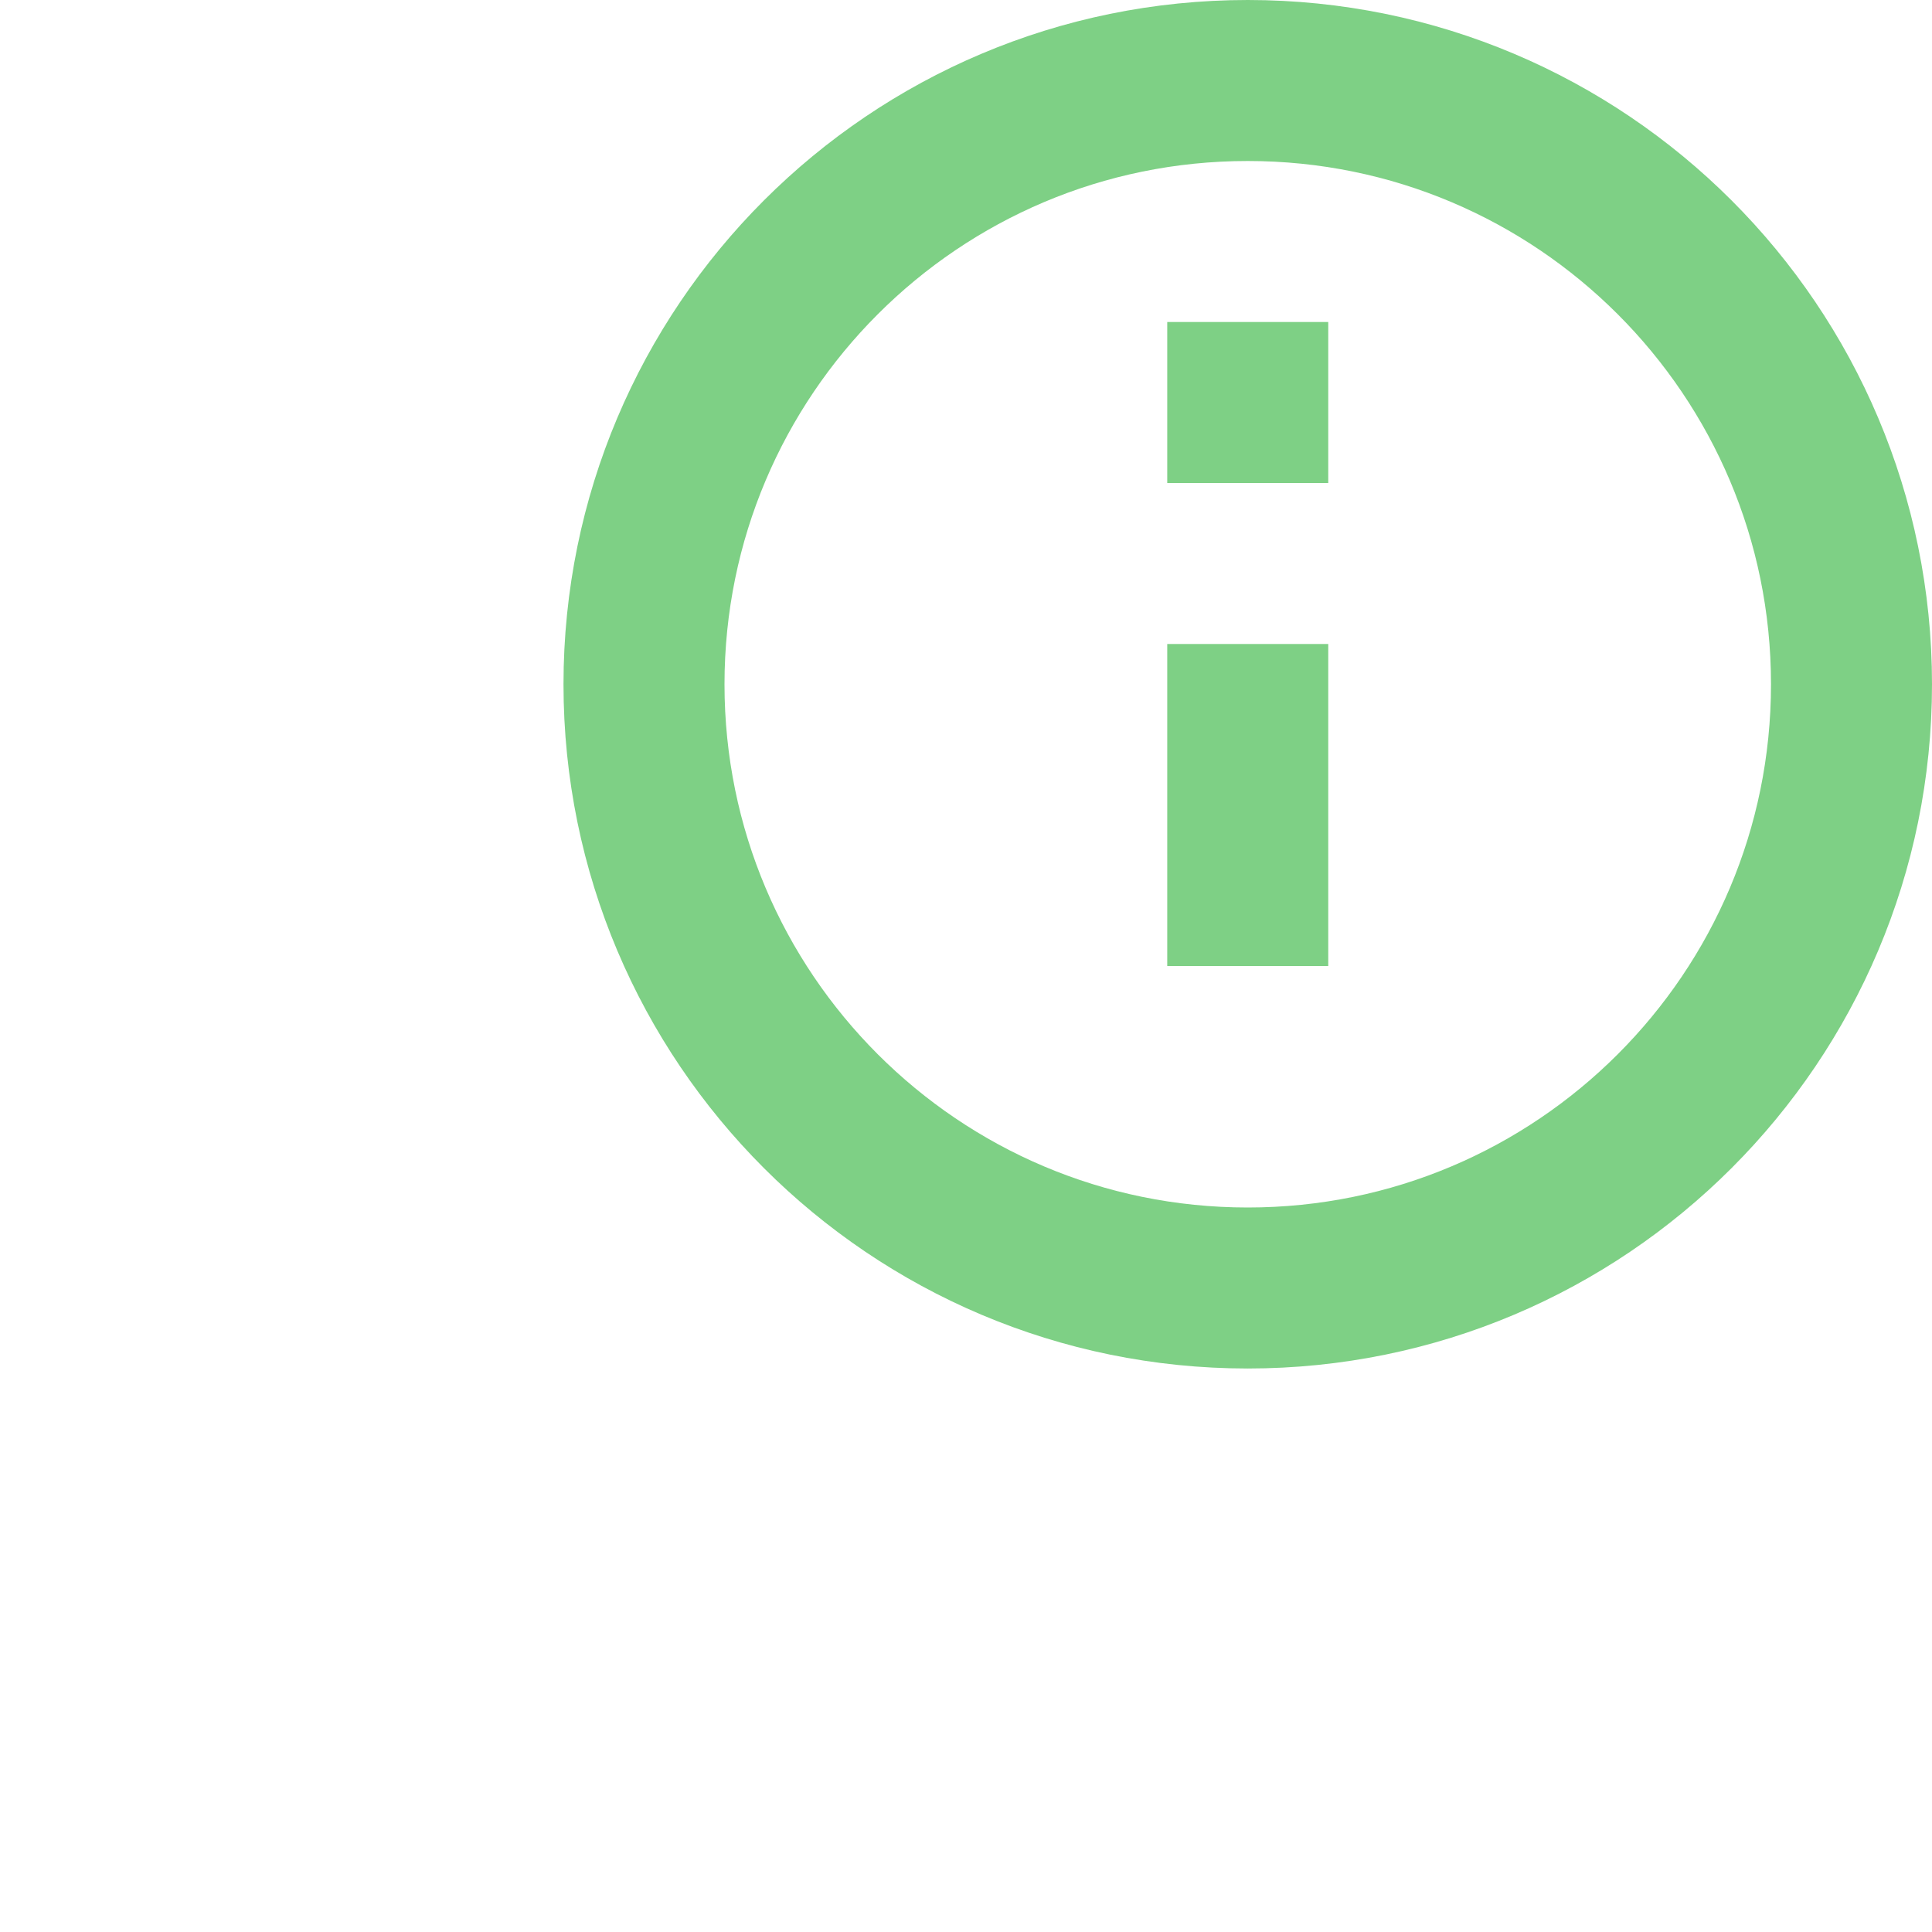
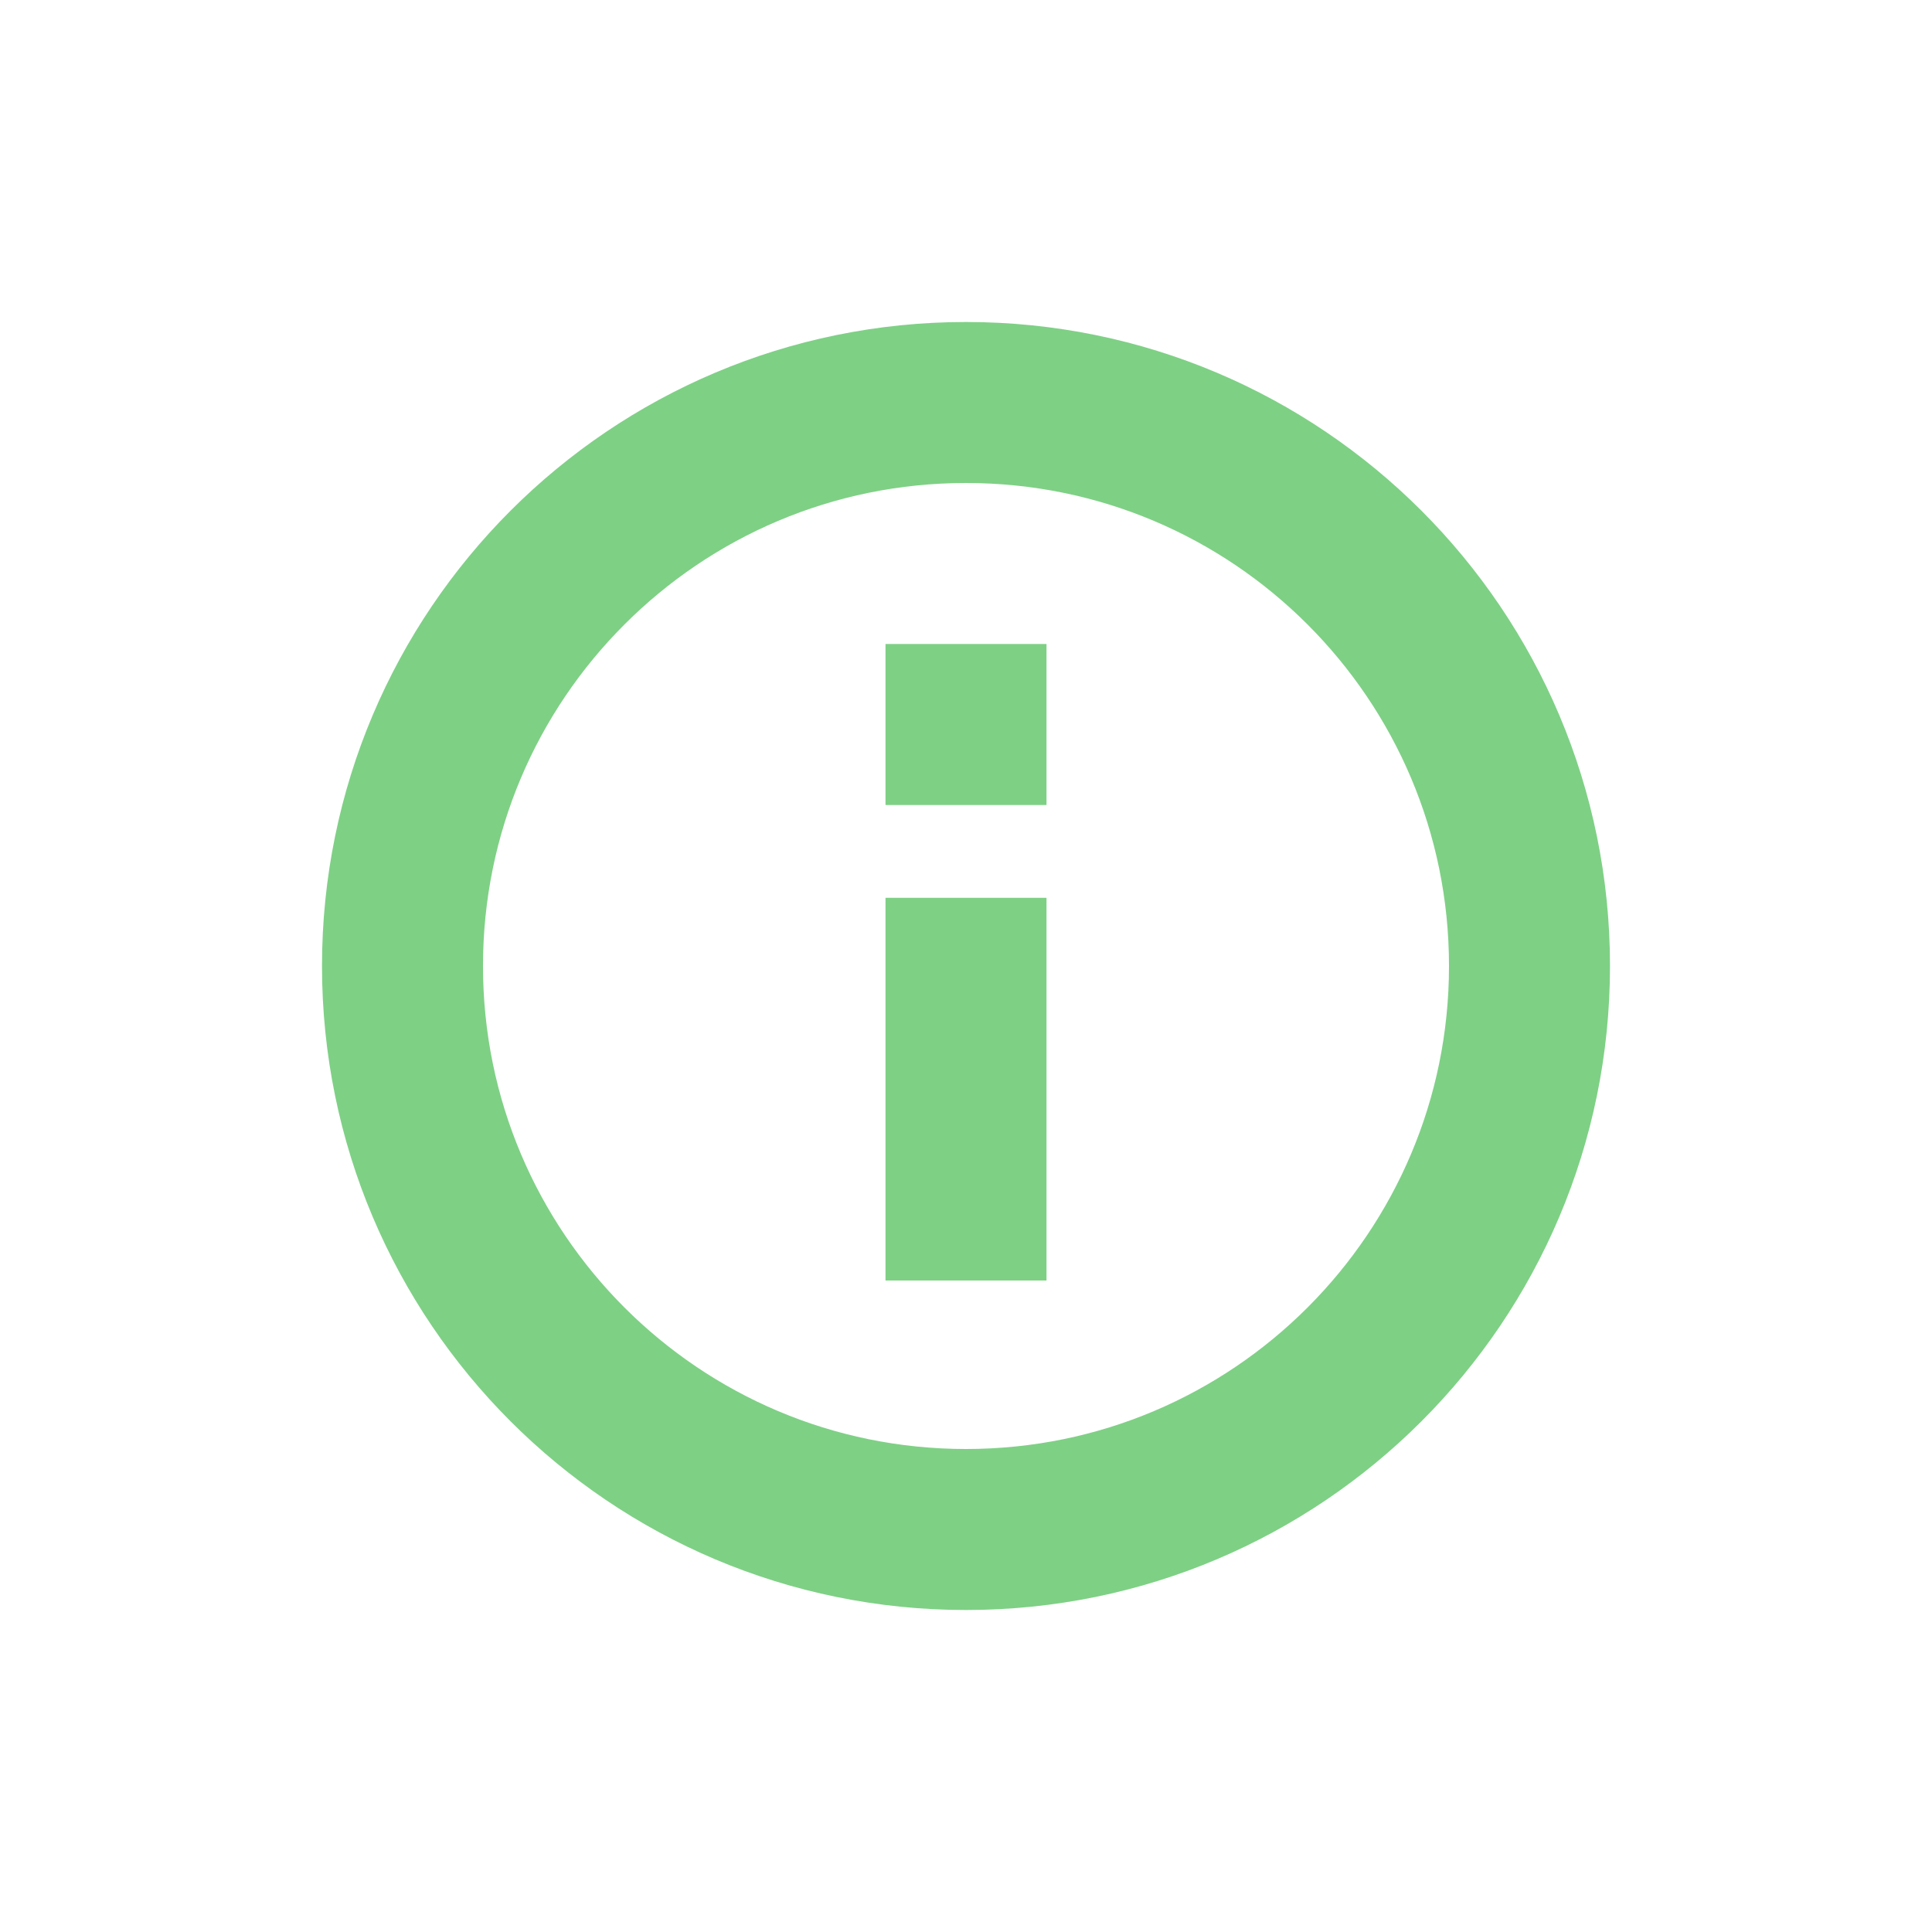
<svg xmlns="http://www.w3.org/2000/svg" width="24" height="24" viewBox="0 0 24 24">
-   <g fill="none" fill-rule="evenodd" stroke="#7ED085" stroke-width="2" transform="translate(7)">
-     <circle cx="8.5" cy="8.5" r="7.5" />
-     <path d="M8.5 6V4m0 8V8" />
+   <g fill="none" fill-rule="evenodd" stroke="#7ED085" stroke-width="2">
+     <circle cx="12" cy="12" r="7" />
+     <path d="M12 15.907v-4.754M12 10V8" />
  </g>
</svg>
